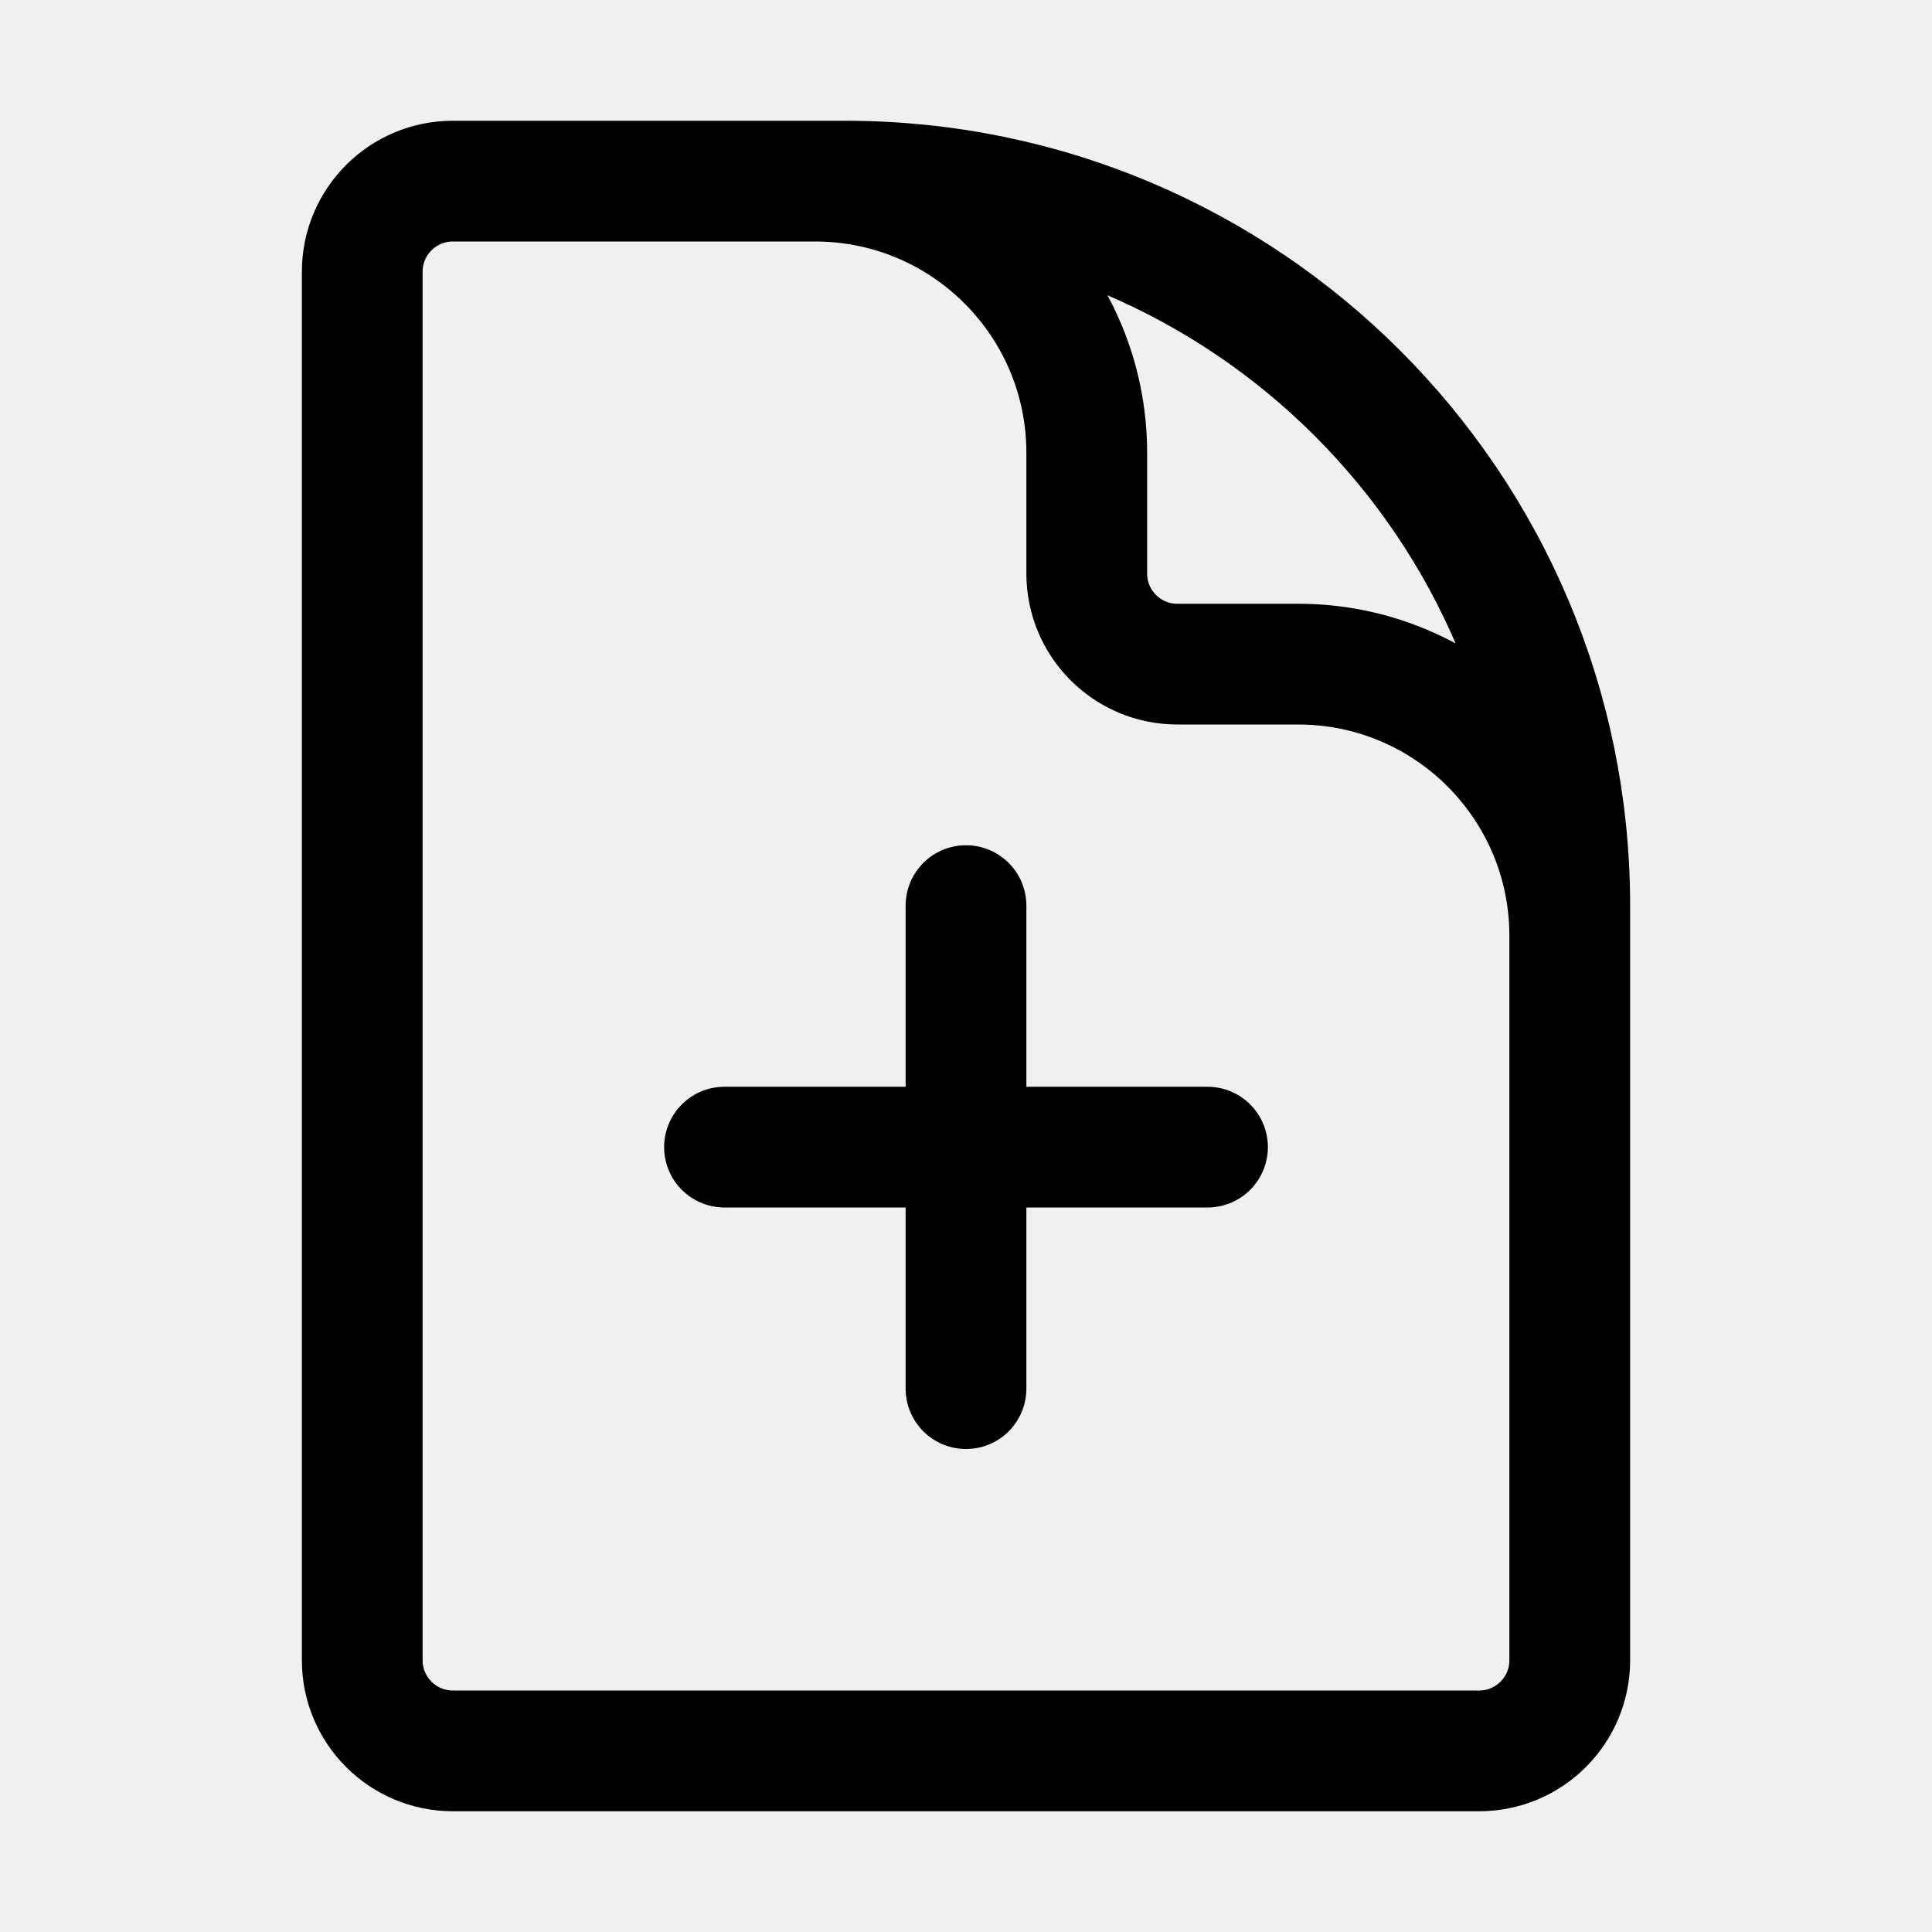
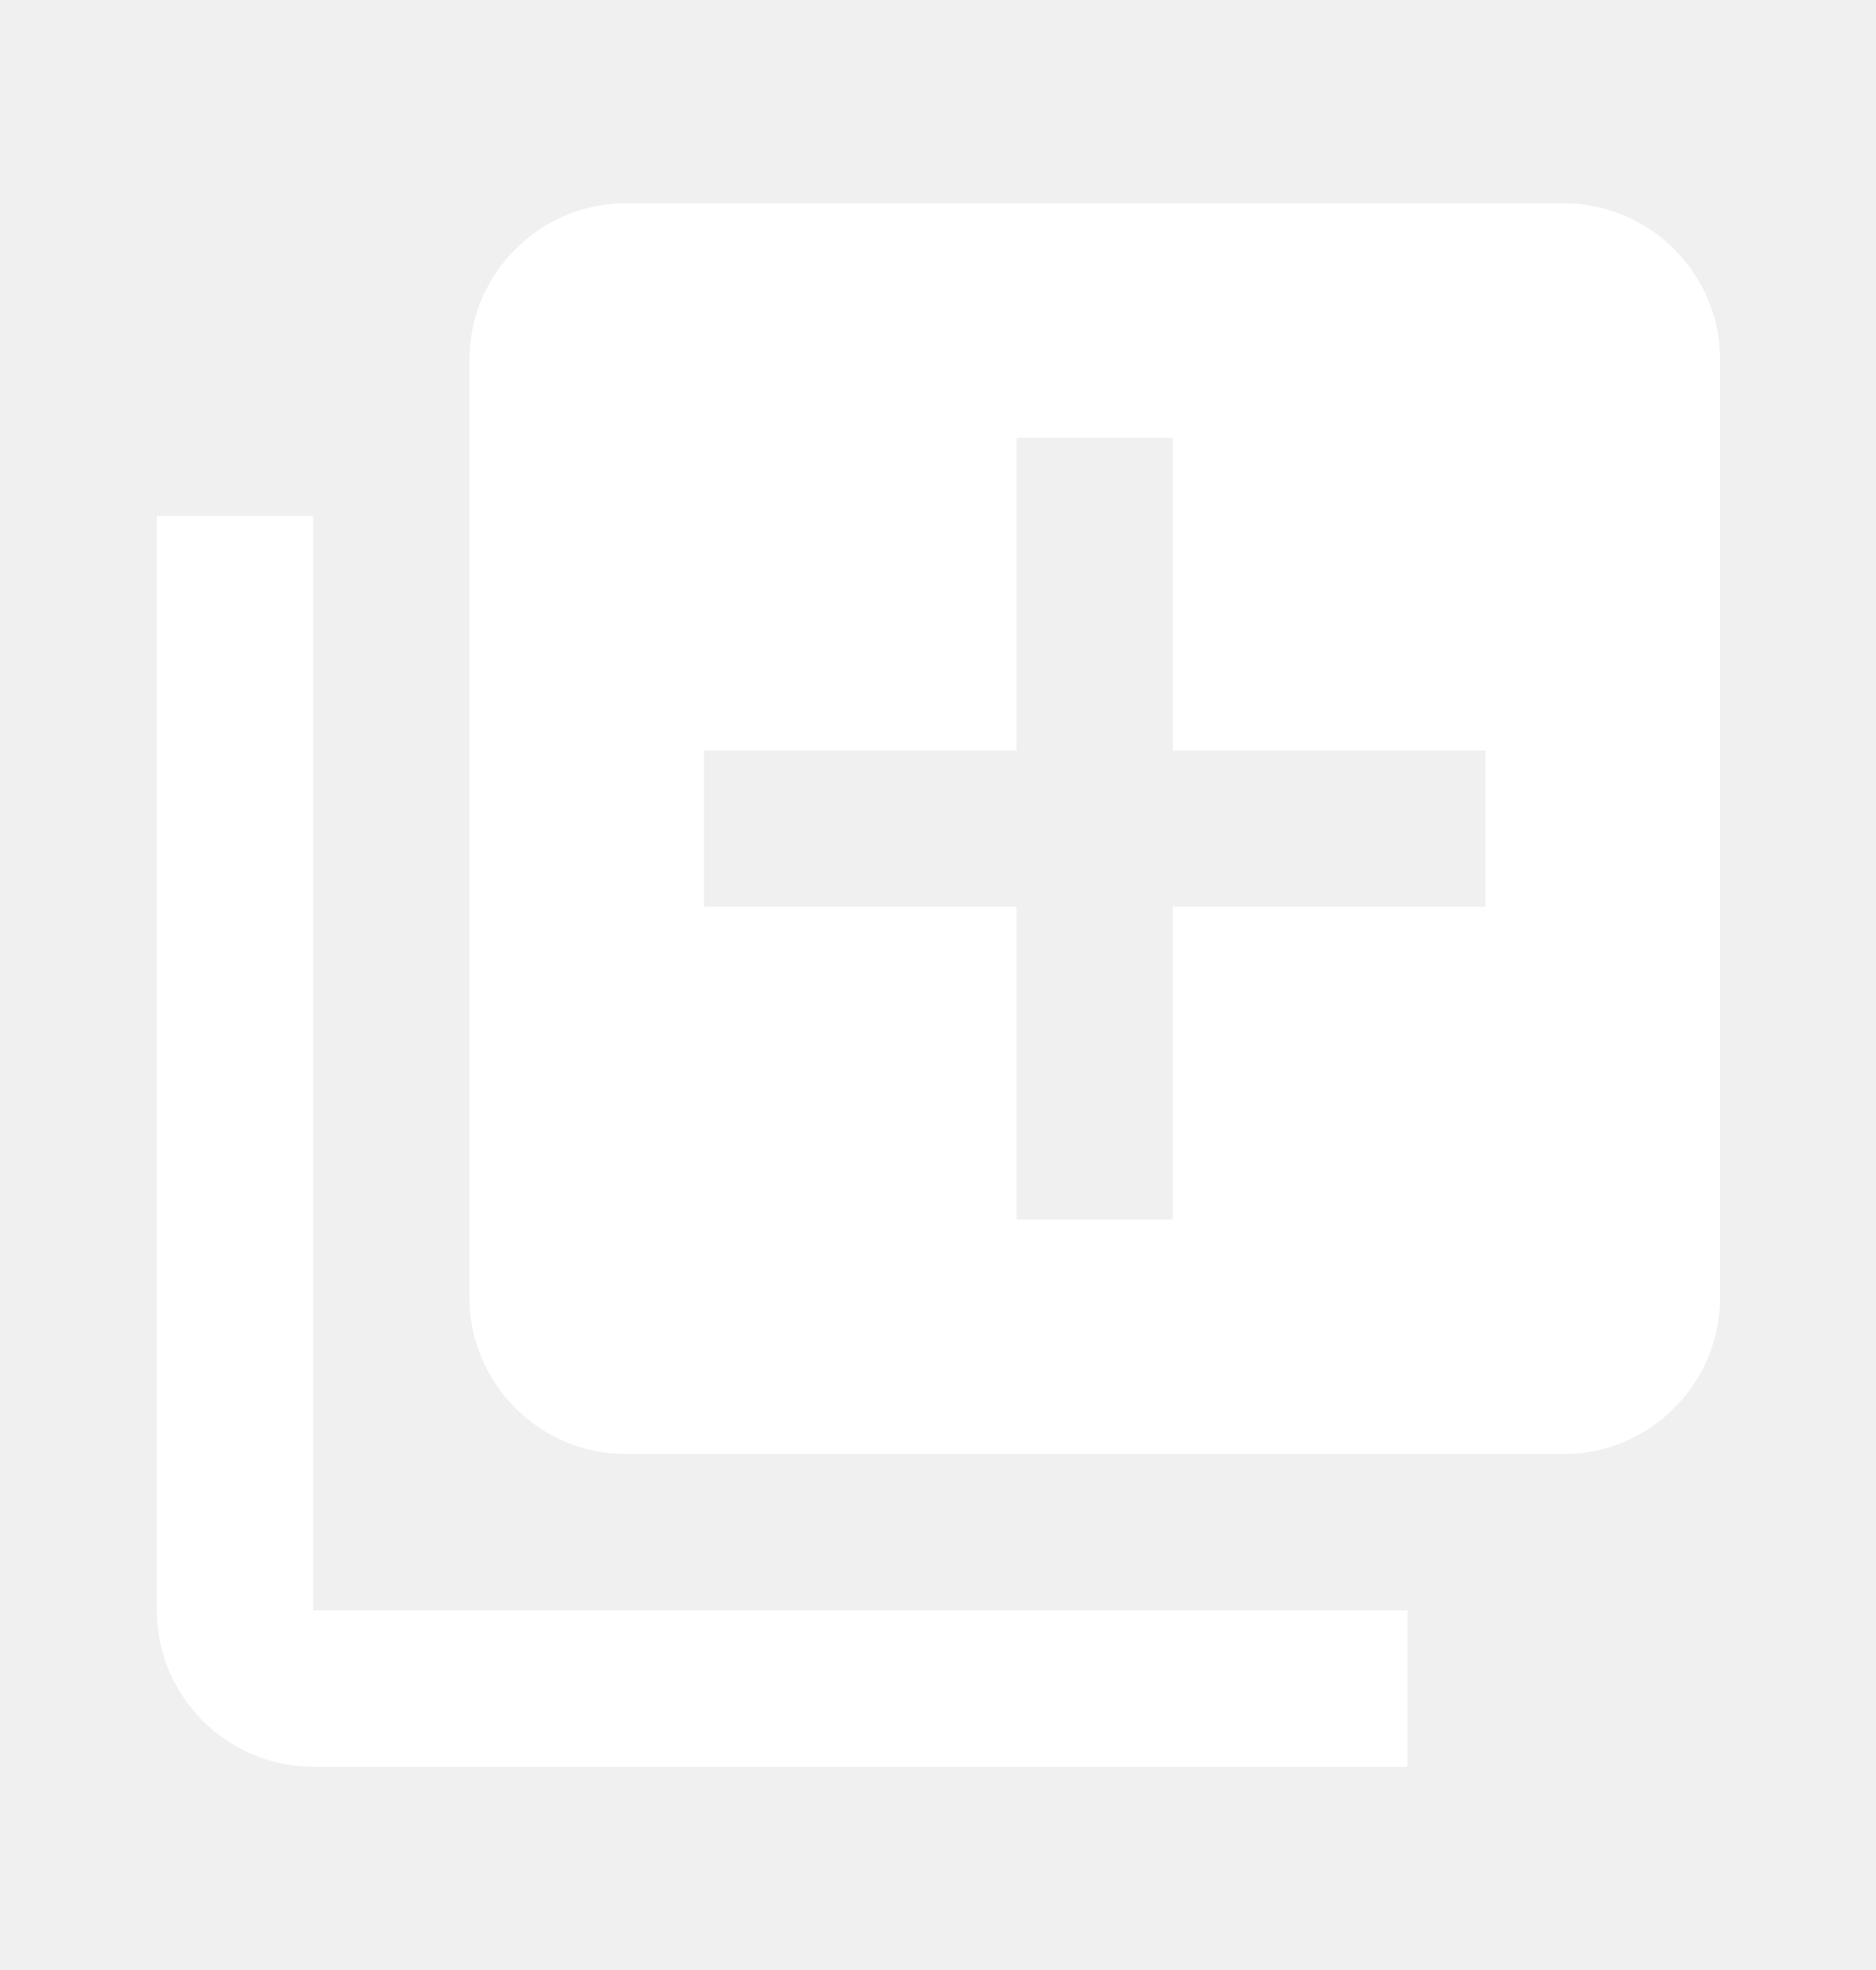
- <svg xmlns="http://www.w3.org/2000/svg" fill="none" viewBox="0 0 24 24" stroke-width="1.5" stroke="currentColor" class="w-6 h-6">
-   <path stroke-linecap="round" stroke-linejoin="round" d="M19.5 14.25v-2.625a3.375 3.375 0 0 0-3.375-3.375h-1.5A1.125 1.125 0 0 1 13.5 7.125v-1.5a3.375 3.375 0 0 0-3.375-3.375H8.25m3.75 9v6m3-3H9m1.5-12H5.625c-.621 0-1.125.504-1.125 1.125v17.25c0 .621.504 1.125 1.125 1.125h12.75c.621 0 1.125-.504 1.125-1.125V11.25a9 9 0 0 0-9-9Z" />
+ <svg xmlns="http://www.w3.org/2000/svg" width="20" height="21" viewBox="0 0 20 21" fill="none">
+   <path d="M3.338 5.5H1.672V17.166C1.672 18.083 2.422 18.833 3.338 18.833H15.005V17.166H3.338V5.5ZM16.672 2.167H6.672C5.755 2.167 5.005 2.917 5.005 3.833V13.833C5.005 14.75 5.755 15.5 6.672 15.5H16.672C17.588 15.5 18.338 14.75 18.338 13.833V3.833C18.338 2.917 17.588 2.167 16.672 2.167ZM15.838 9.666H12.505V13H10.838V9.666H7.505V8H10.838V4.667H12.505V8H15.838V9.666Z" fill="white" />
</svg>
